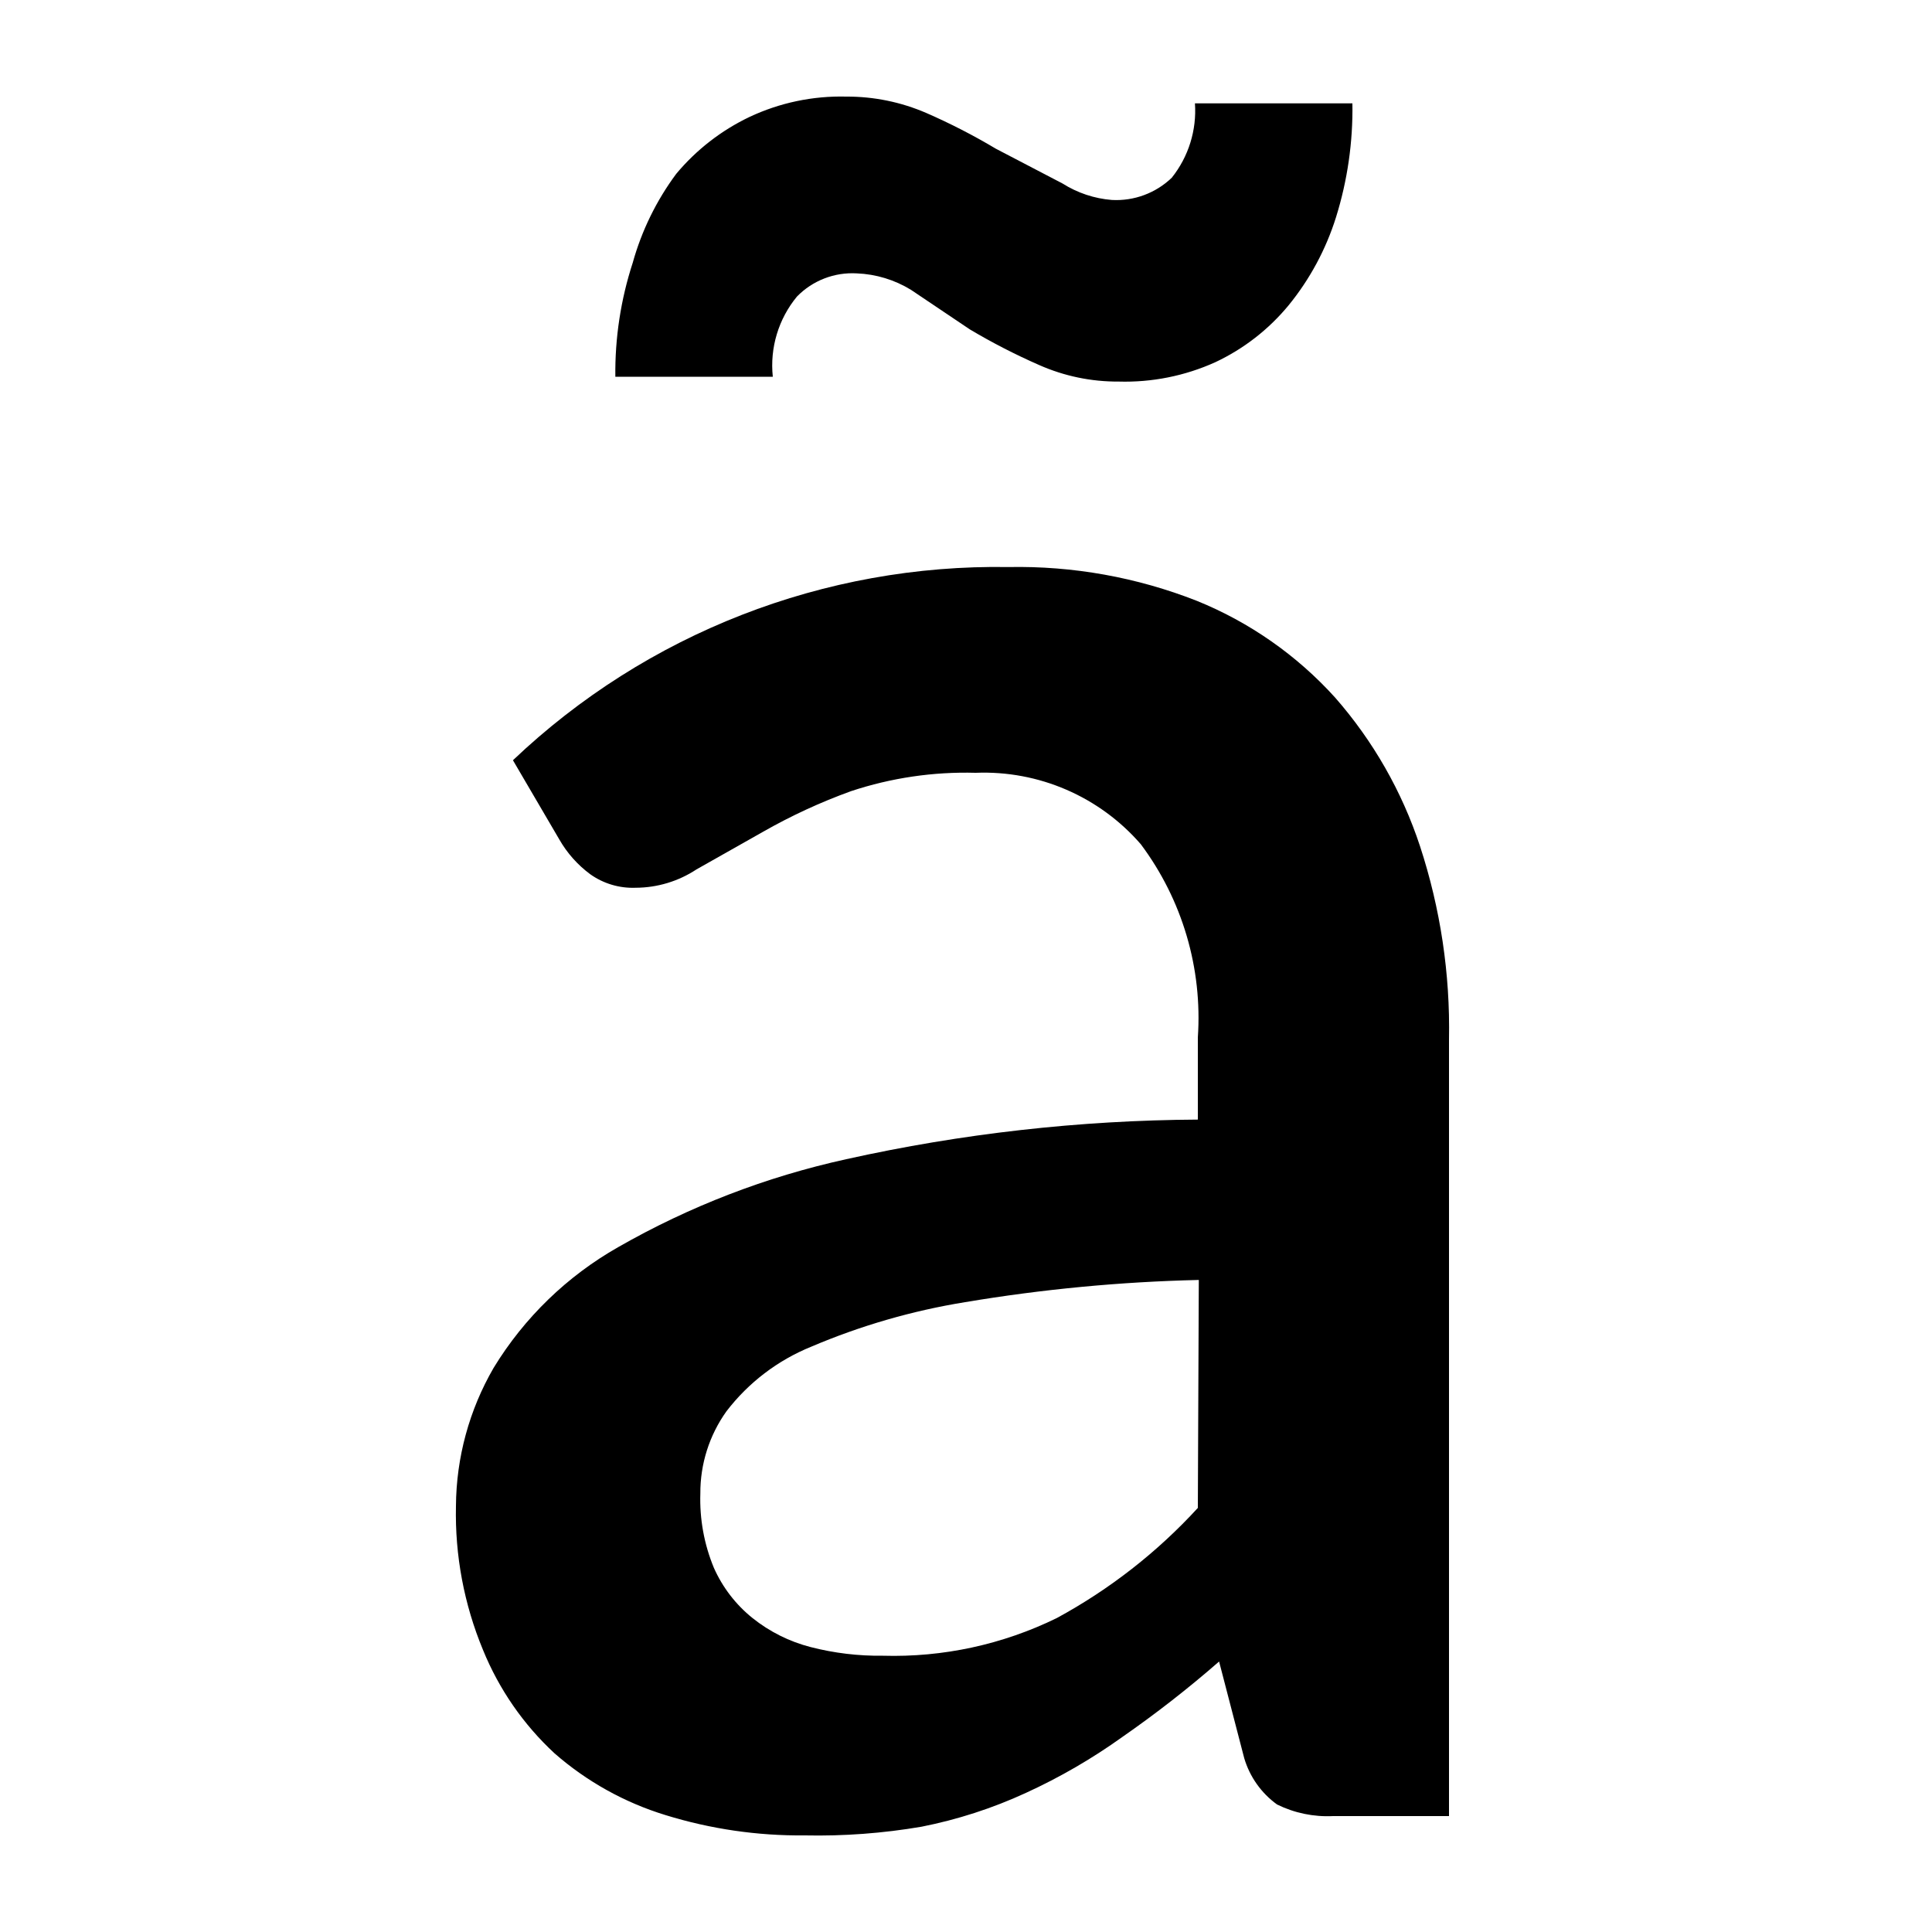
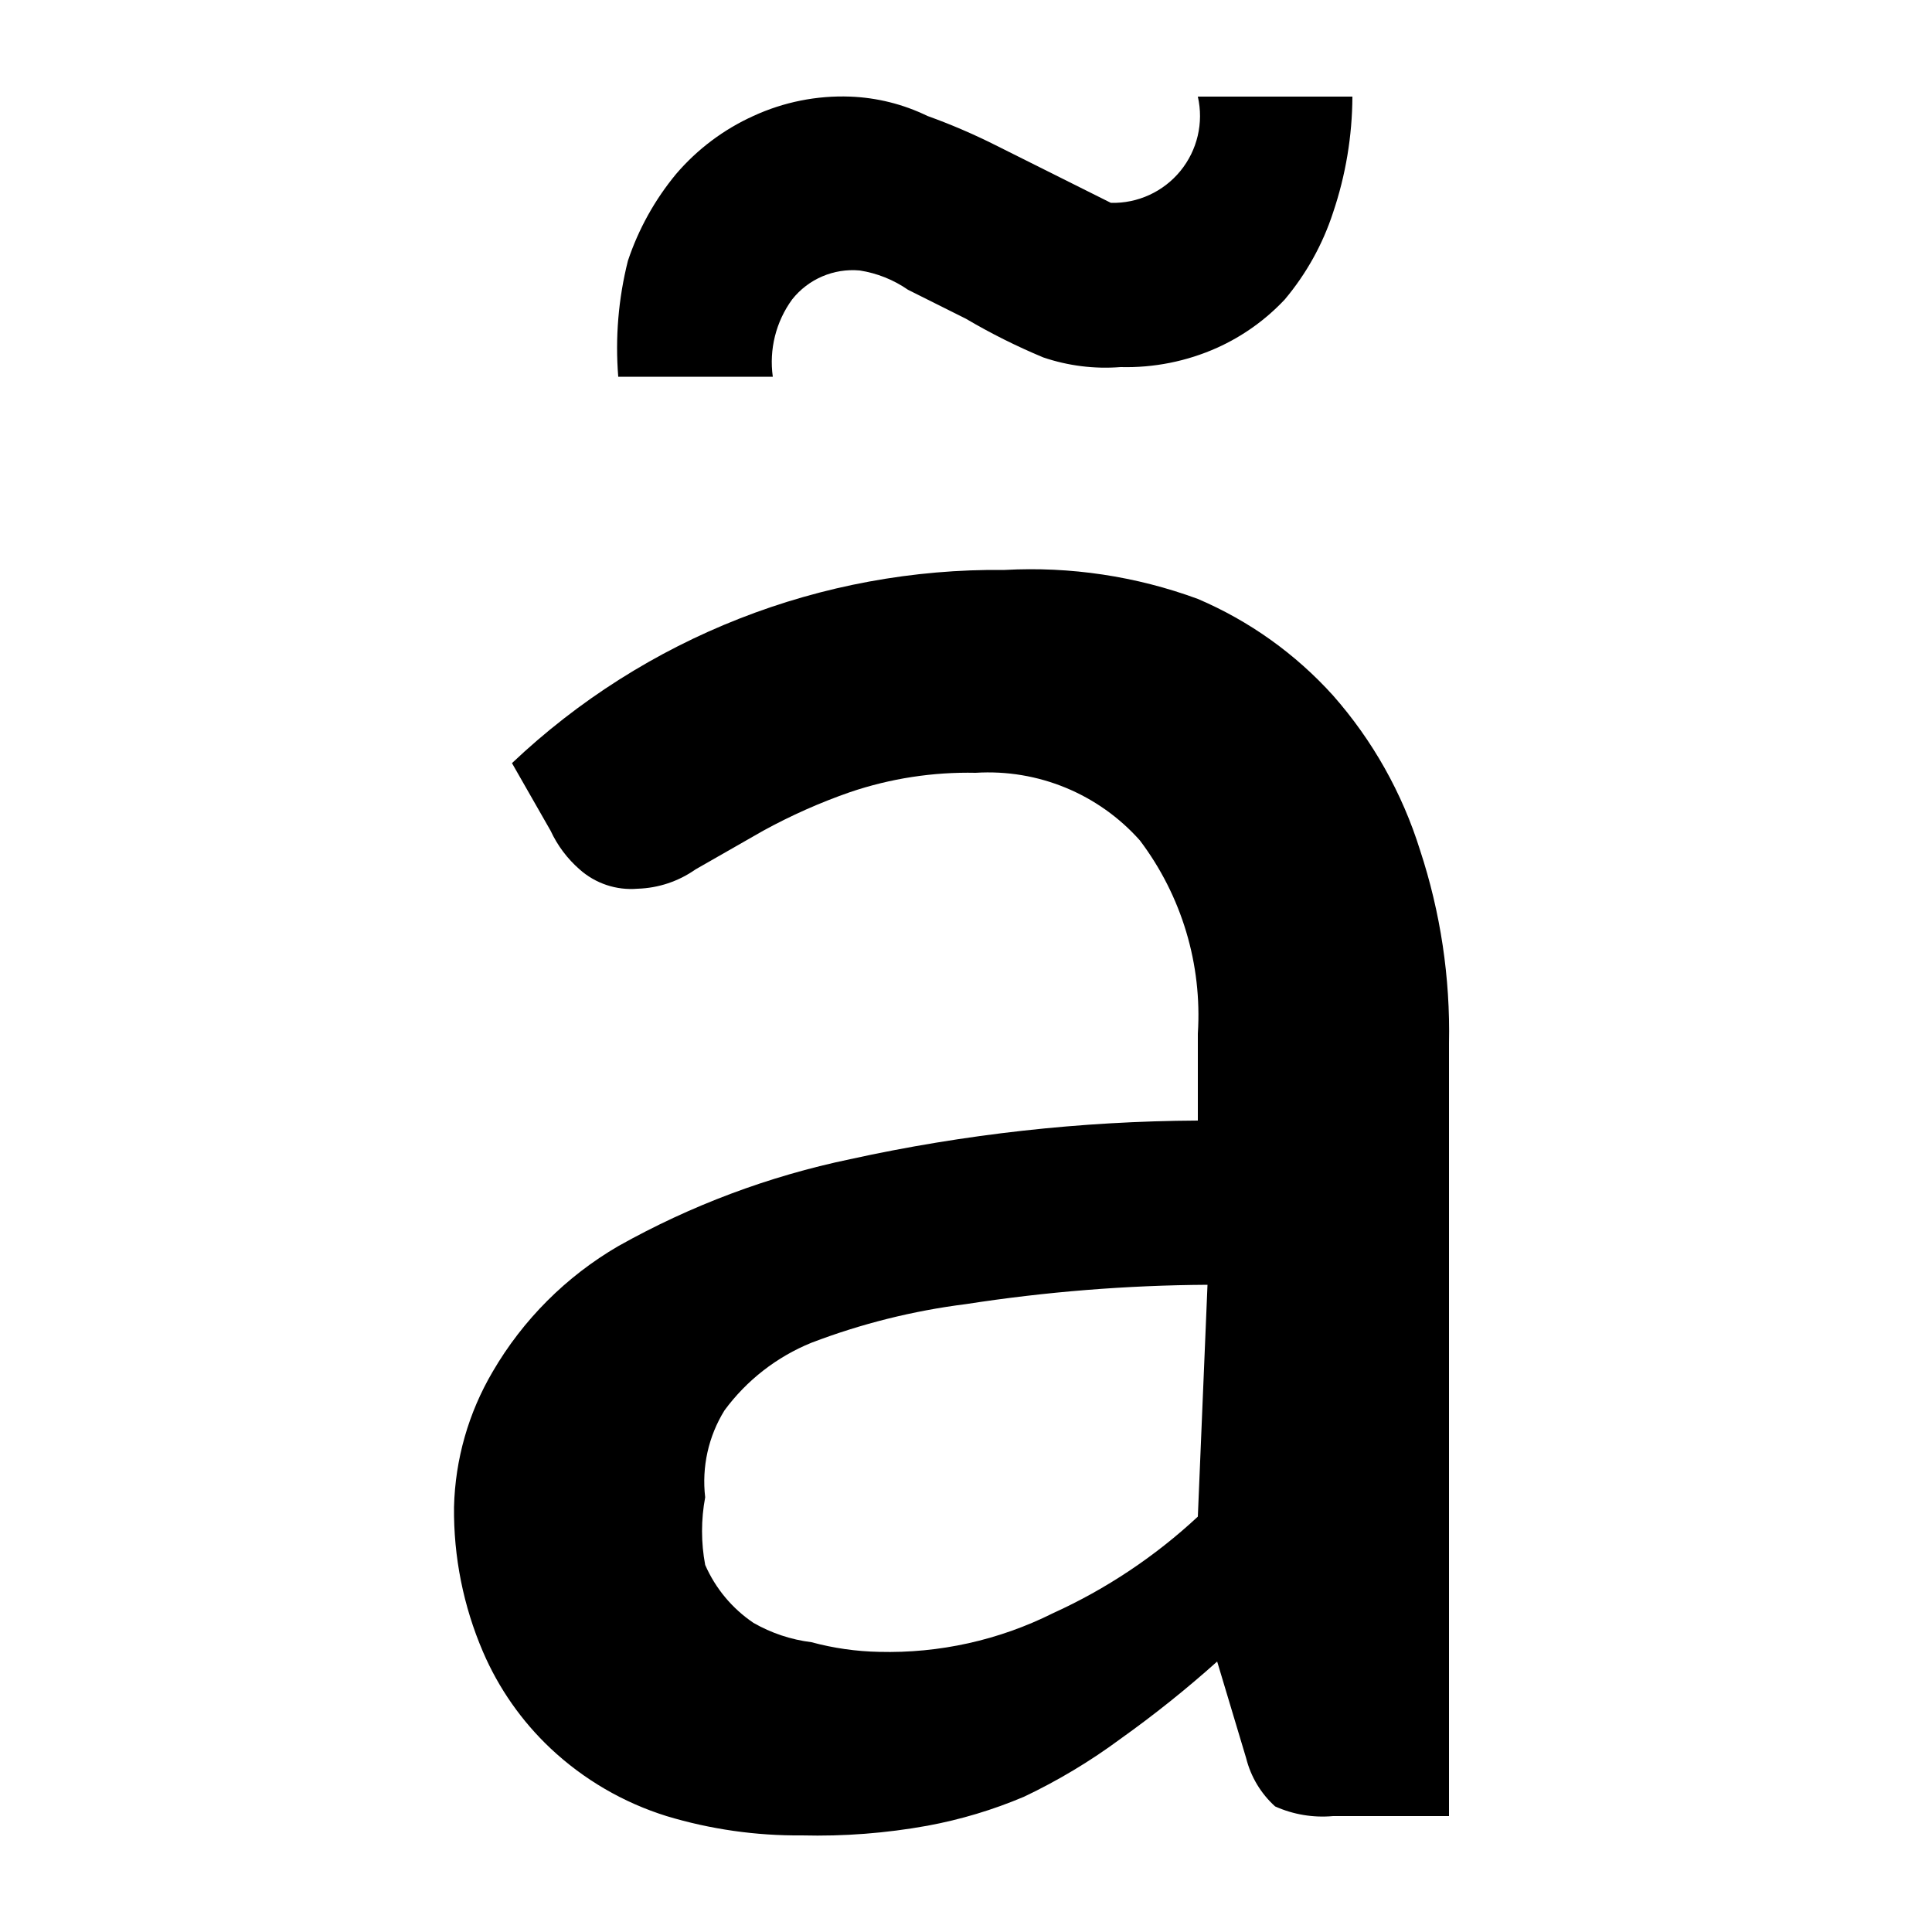
<svg xmlns="http://www.w3.org/2000/svg" width="20" height="20" viewBox="0 0 20 20">
  <g fill="#000">
-     <path d="M5.31 7.87a7.27 7.27 0 015.13-2 5.06 5.06 0 011.95.35 3.91 3.91 0 011.43 1 4.44 4.44 0 01.88 1.54 6.05 6.05 0 01.3 2v8.04h-1.2a1.18 1.18 0 01-.58-.12.91.91 0 01-.34-.48l-.26-1a11.5 11.5 0 01-1 .78 6 6 0 01-1 .58 4.81 4.81 0 01-1.08.35 6.39 6.39 0 01-1.21.09 4.72 4.72 0 01-1.44-.21 3.14 3.14 0 01-1.15-.64A3 3 0 015 17.08a3.67 3.67 0 01-.28-1.49 2.89 2.89 0 01.39-1.43 3.58 3.58 0 011.29-1.25A8.37 8.37 0 018.76 12a17.22 17.22 0 013.64-.41v-.85a3 3 0 00-.59-2A2.15 2.15 0 0010.1 8a3.77 3.77 0 00-1.29.19 5.87 5.87 0 00-.91.42L7.21 9a1.15 1.15 0 01-.63.19.76.76 0 01-.47-.14 1.17 1.17 0 01-.32-.36zm6.2-5.8a.83.83 0 00.62-.23 1.11 1.11 0 00.24-.77H14a3.75 3.75 0 01-.17 1.18 2.74 2.74 0 01-.49.91 2.19 2.19 0 01-.76.59 2.27 2.27 0 01-1 .2 2 2 0 01-.82-.17 6.55 6.55 0 01-.72-.37L9.43 3a1.16 1.16 0 00-.56-.17.8.8 0 00-.62.24A1.12 1.12 0 008 3.9H6.37a3.67 3.67 0 01.18-1.18A2.81 2.81 0 017 1.8a2.25 2.25 0 01.76-.59 2.22 2.22 0 011-.21 2.06 2.06 0 01.83.17 6.42 6.42 0 01.72.37l.69.36a1.12 1.12 0 00.51.17zm.9 11.18a17 17 0 00-2.42.23 6.87 6.87 0 00-1.59.46 2.1 2.1 0 00-.88.67 1.45 1.45 0 00-.27.85 1.85 1.85 0 00.14.77 1.39 1.39 0 00.4.52 1.6 1.6 0 00.6.3 2.85 2.85 0 00.75.09 3.84 3.84 0 001.8-.39 5.61 5.61 0 001.46-1.14z" />
+     <path d="M5.3 7.9a7.3 7.3 0 015.1-2 5 5 0 012 .3 4 4 0 011.4 1 4.4 4.4 0 01.9 1.6 6 6 0 01.3 2v8h-1.2a1.2 1.2 0 01-.6-.1 1 1 0 01-.3-.5l-.3-1a11.5 11.5 0 01-1 .8 6 6 0 01-1 .6 4.8 4.8 0 01-1 .3 6.4 6.4 0 01-1.3.1 4.7 4.7 0 01-1.4-.2 3.1 3.1 0 01-1.2-.7 3 3 0 01-.7-1 3.7 3.7 0 01-.3-1.5 2.9 2.9 0 01.4-1.4 3.6 3.6 0 011.3-1.3 8.4 8.4 0 012.4-.9 17.2 17.2 0 013.6-.4v-.9a3 3 0 00-.6-2 2.1 2.1 0 00-1.7-.7 3.8 3.8 0 00-1.3.2 5.9 5.9 0 00-.9.4l-.7.4a1.1 1.1 0 01-.6.2A.8.8 0 016 9a1.2 1.2 0 01-.3-.4zM11.5 2.1a.9 .9 0 00.9-1.1H14a3.8 3.8 0 01-.2 1.2 2.7 2.7 0 01-.5.9 2.2 2.2 0 01-.7.5 2.3 2.3 0 01-1 .2 2 2 0 01-.8-.1 6.5 6.5 0 01-.8-.4L9.4 3a1.2 1.2 0 00-.5-.2.8.8 0 00-.7.3 1.1 1.1 0 00-.2.8H6.4a3.7 3.7 0 01.1-1.2 2.8 2.8 0 01.5-.9 2.3 2.3 0 01.8-.6 2.2 2.2 0 011-.2 2 2 0 01.8.2 6.4 6.4 0 01.7.3zm1 11.2a17 17 0 00-2.5.2 6.9 6.9 0 00-1.6.4 2.1 2.1 0 00-.9.7 1.4 1.4 0 00-.2.9 1.9 1.9 0 000 .7 1.4 1.4 0 00.5.6 1.6 1.6 0 00.6.2 2.9 2.9 0 00.7.1 3.8 3.8 0 001.8-.4 5.6 5.6 0 001.5-1z" />
  </g>
</svg>
